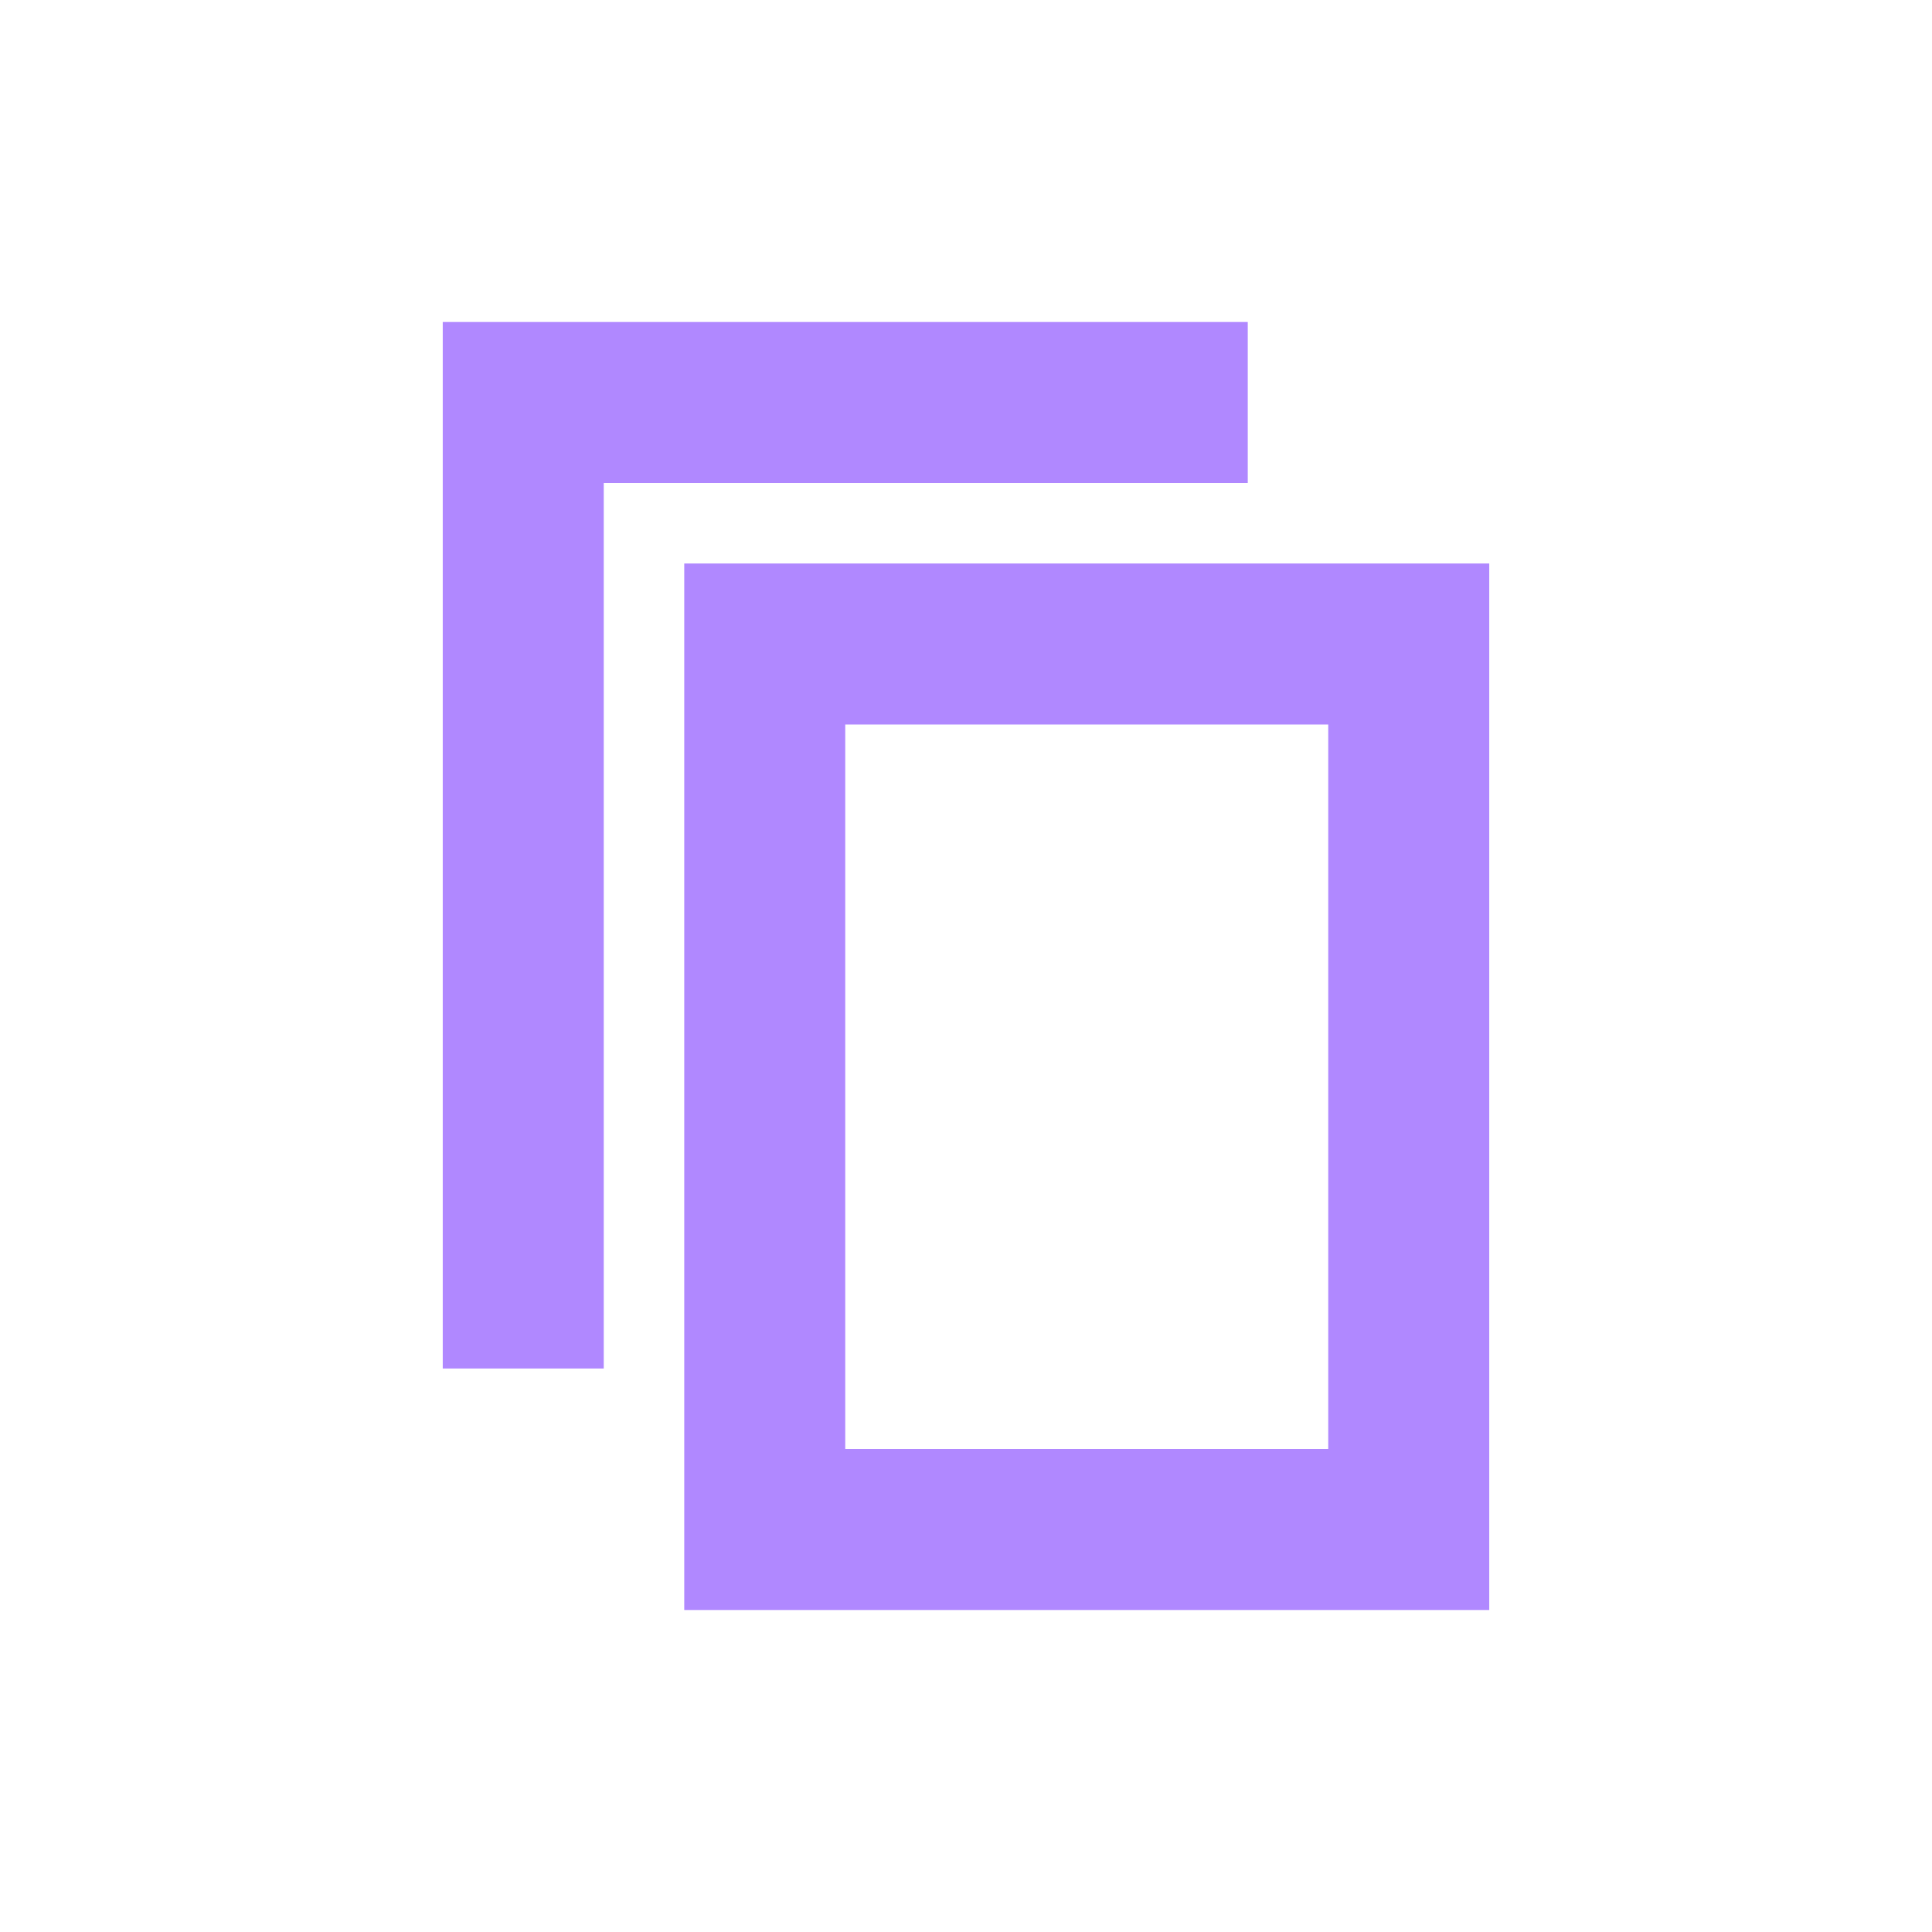
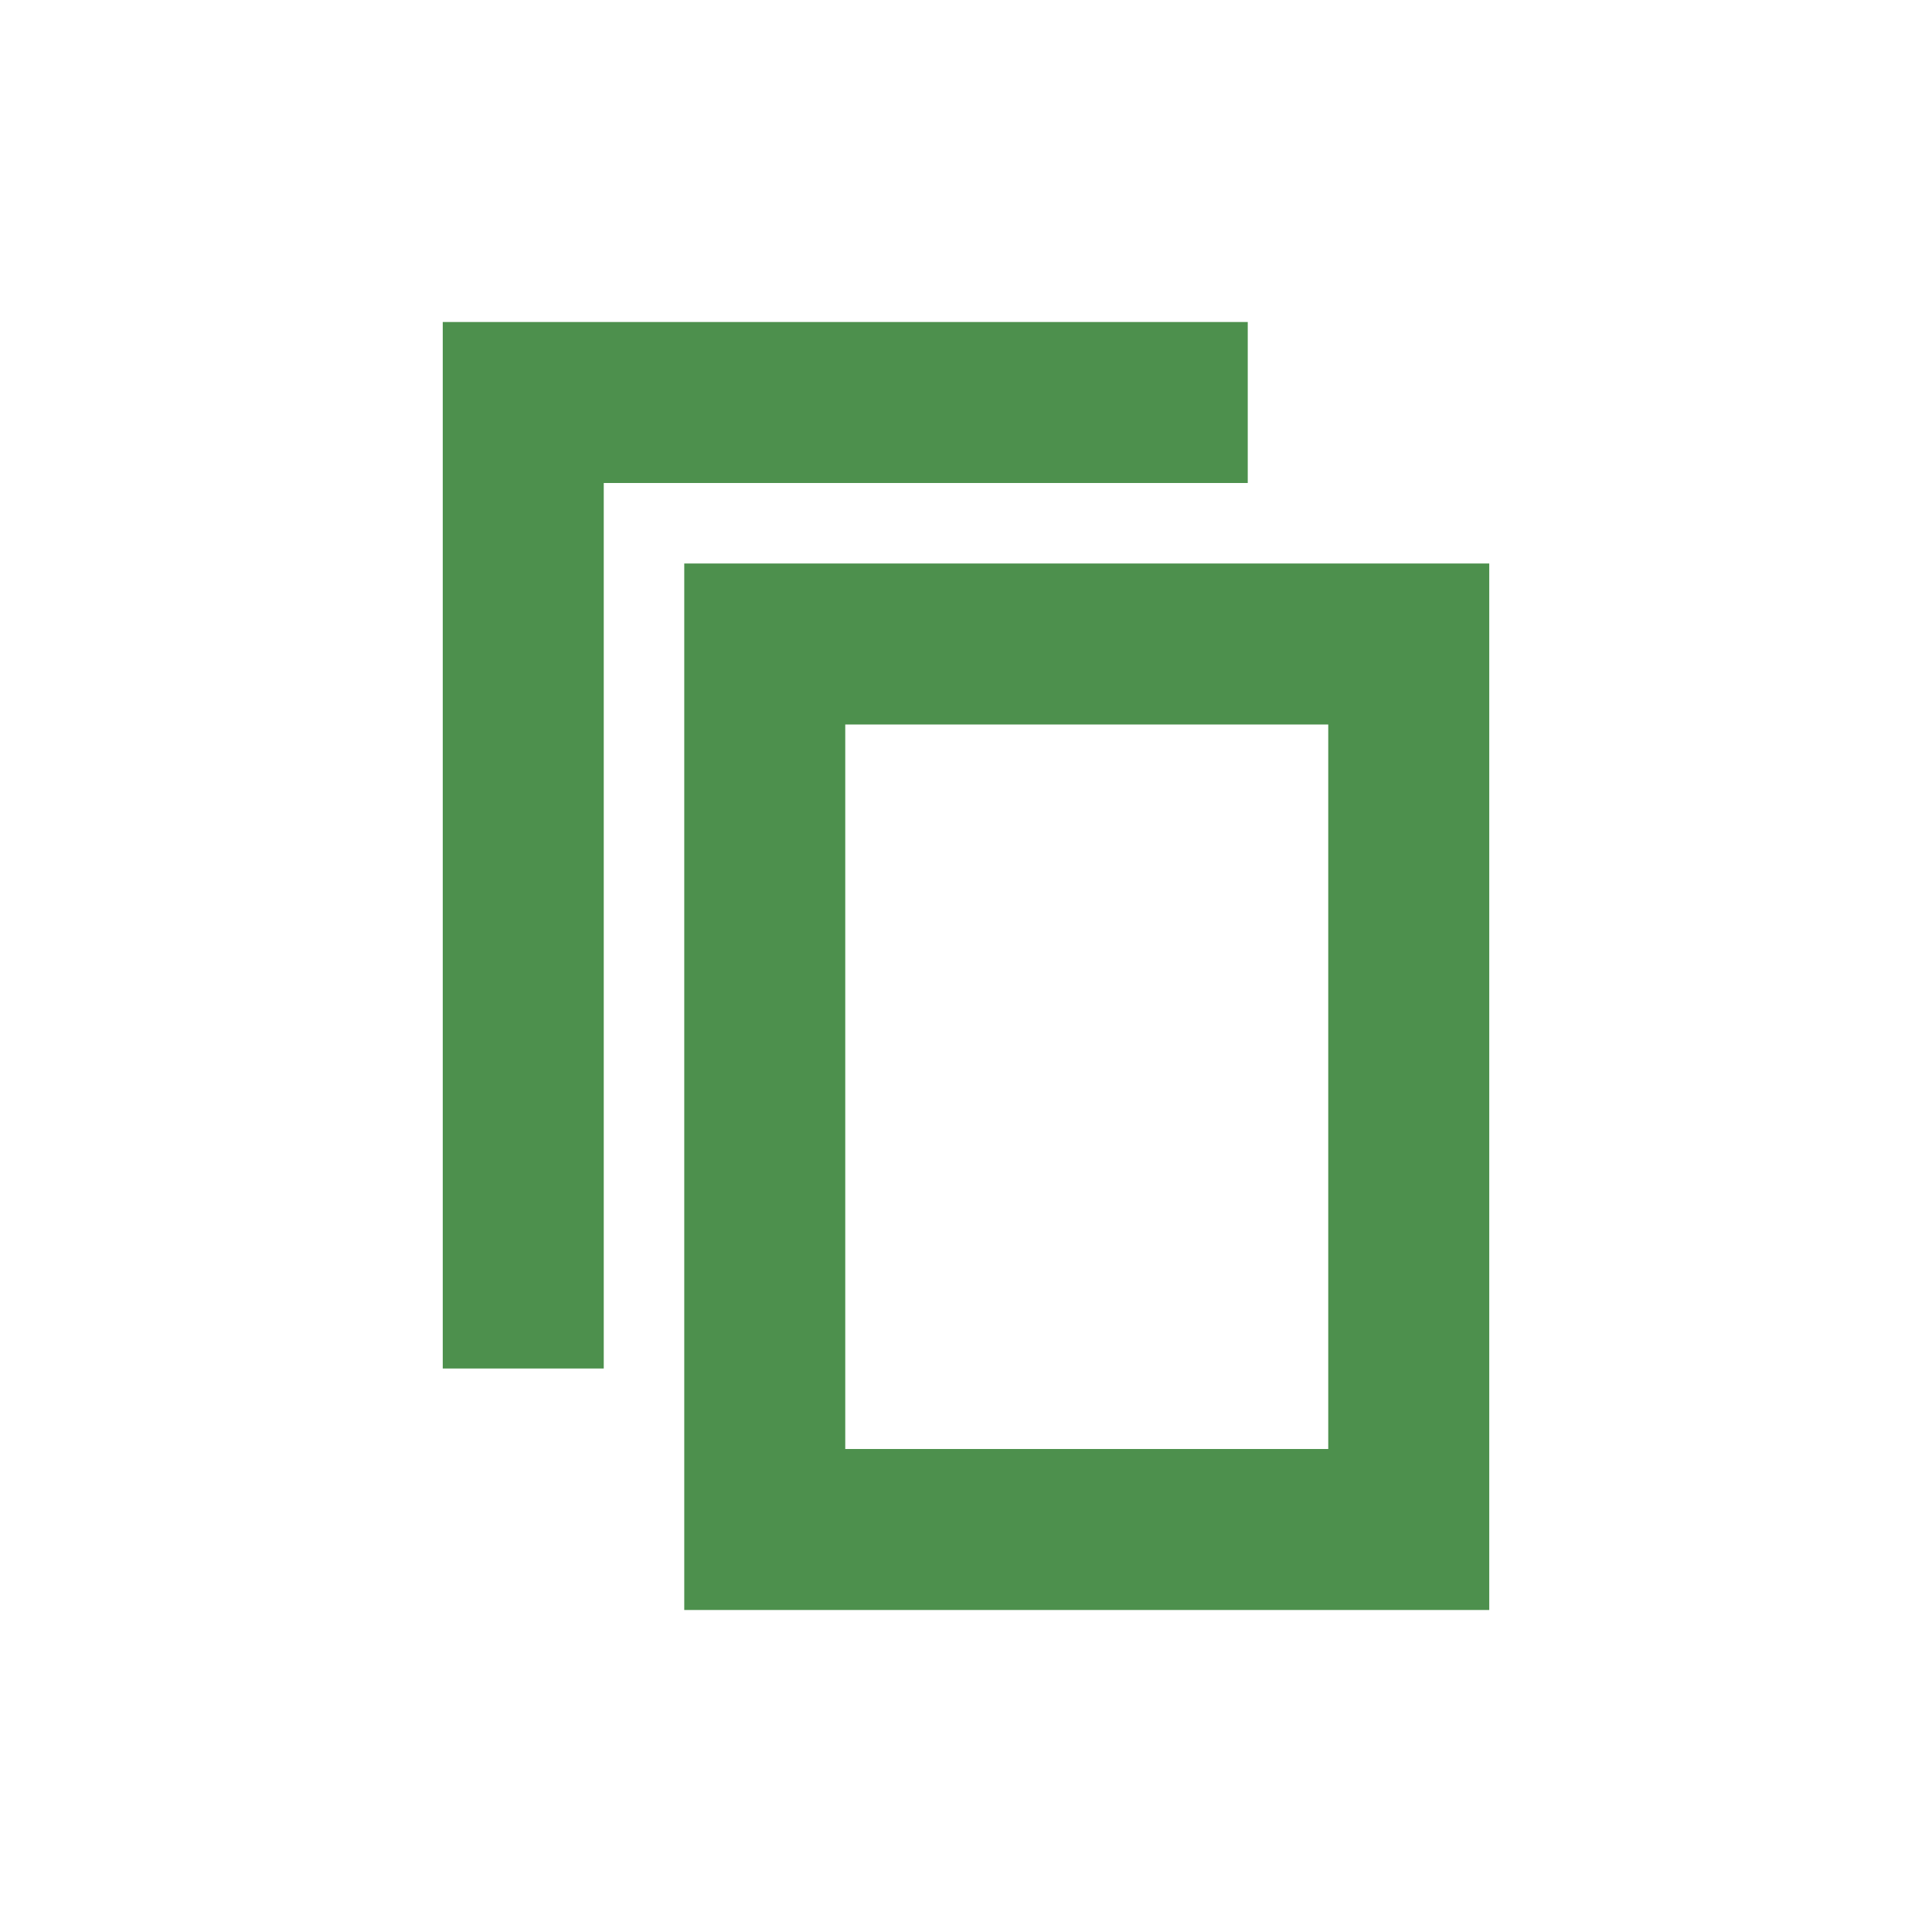
- <svg xmlns="http://www.w3.org/2000/svg" width="24px" height="24px" viewBox="0 0 24 24" version="1.1">
-   <g id="Artboard" stroke="none" stroke-width="1" fill="none" fill-rule="evenodd">
-     <g id="ic-copy-liliac" transform="translate(2, 2)">
-       <g id="Group_8993" transform="translate(3, 2)" fill="#B088FF" fill-rule="nonzero">
-         <polygon id="Path_18959" points="2.5 13 0.5 13 0.5 0 10.5 0 10.5 2 2.5 2" />
+ <svg xmlns="http://www.w3.org/2000/svg" width="24px" height="24px" viewBox="0 0 24 24" version="1.1" id="svg25932">
+   <defs id="defs25936" />
+   <g id="Artboard" style="fill:none;fill-rule:evenodd;stroke:none;stroke-width:1">
+     <g id="ic-copy-liliac" transform="translate(2,2)">
+       <g id="Group_8993" transform="translate(3,2)" style="fill:#4d904d;fill-rule:nonzero;fill-opacity:1">
+         <polygon id="Path_18959" points="0.5,0 10.5,0 10.5,2 2.5,2 2.5,13 0.5,13 " style="fill:#4d904d;fill-opacity:1" />
      </g>
-       <polygon id="Rectangle_4640" points="0 0 20 0 20 20 0 20" />
-       <g id="Group_8994" transform="translate(6, 5)" fill="#B088FF" fill-rule="nonzero">
-         <path d="M10.5,13 L0.5,13 L0.5,0 L10.5,0 L10.5,13 Z M2.5,11 L8.5,11 L8.5,2 L2.5,2 L2.5,11 Z" id="Path_18960" />
+       <polygon id="Rectangle_4640" points="20,20 0,20 0,0 20,0 " />
+       <g id="Group_8994" transform="translate(6,5)" style="fill:#4d904d;fill-rule:nonzero;fill-opacity:1">
+         <path d="M 10.5,13 H 0.5 V 0 h 10 z m -8,-2 h 6 V 2 h -6 z" id="Path_18960" style="fill:#4d904d;fill-opacity:1" />
      </g>
    </g>
  </g>
</svg>
